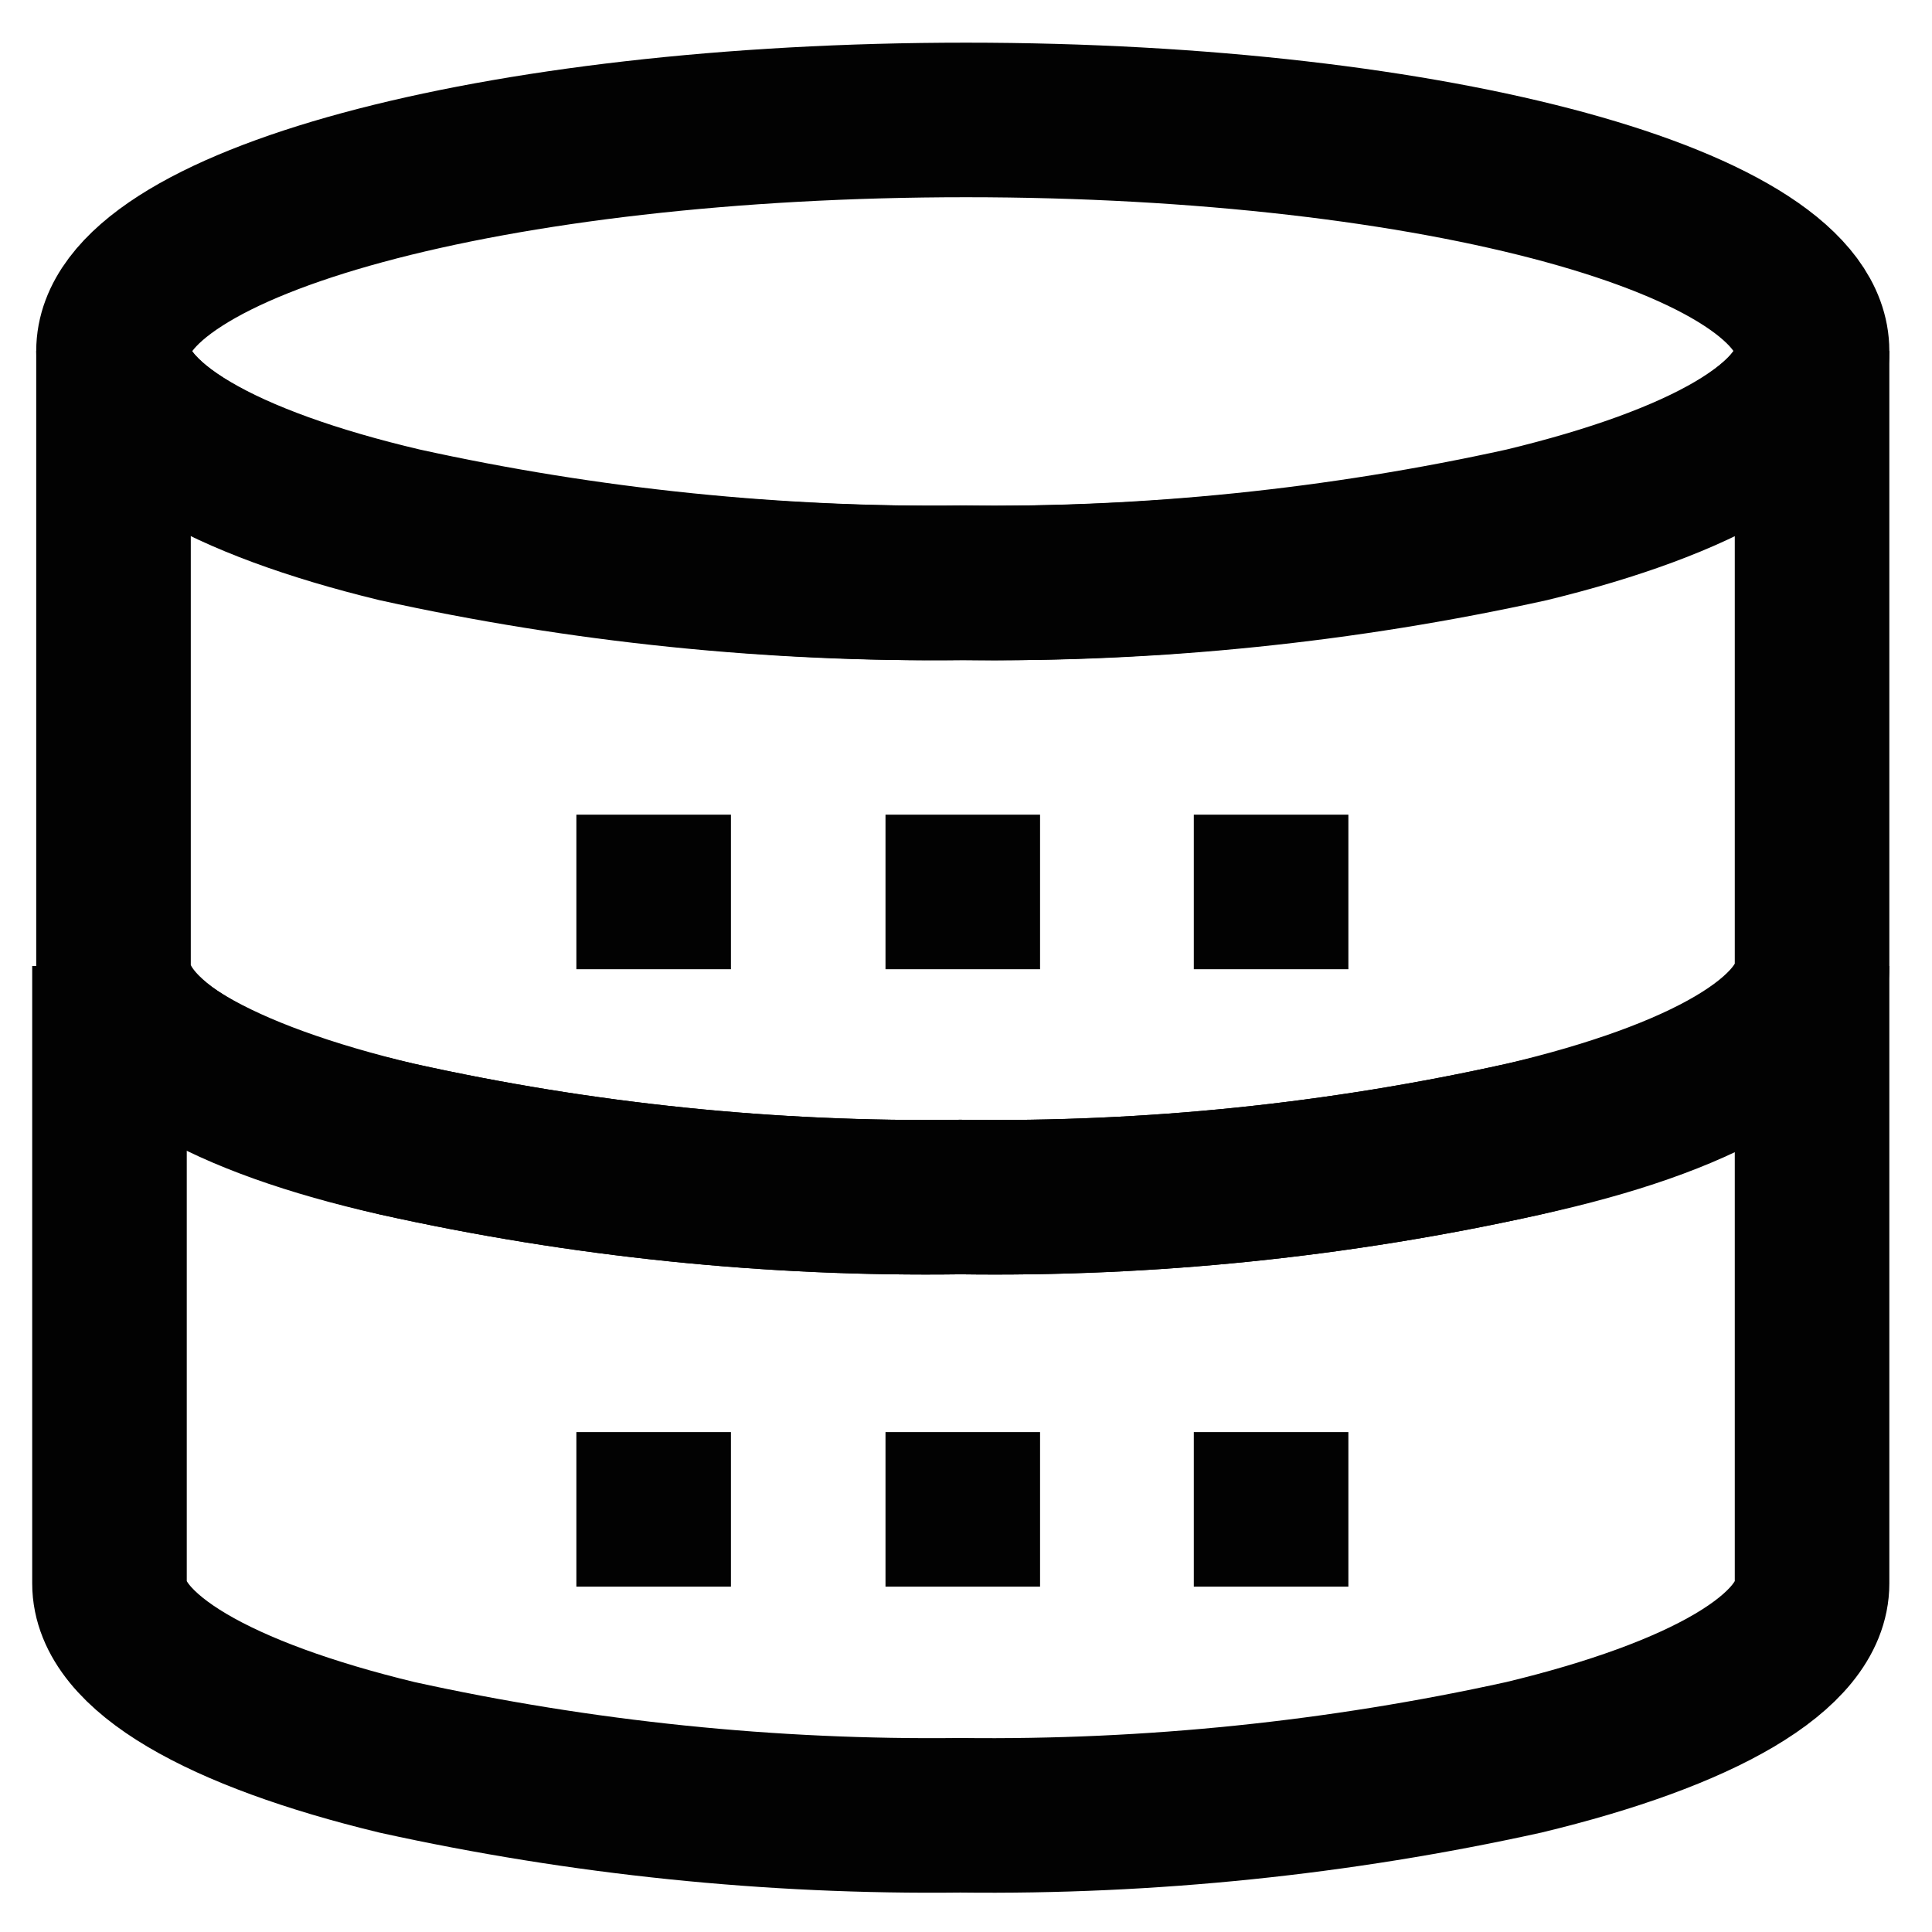
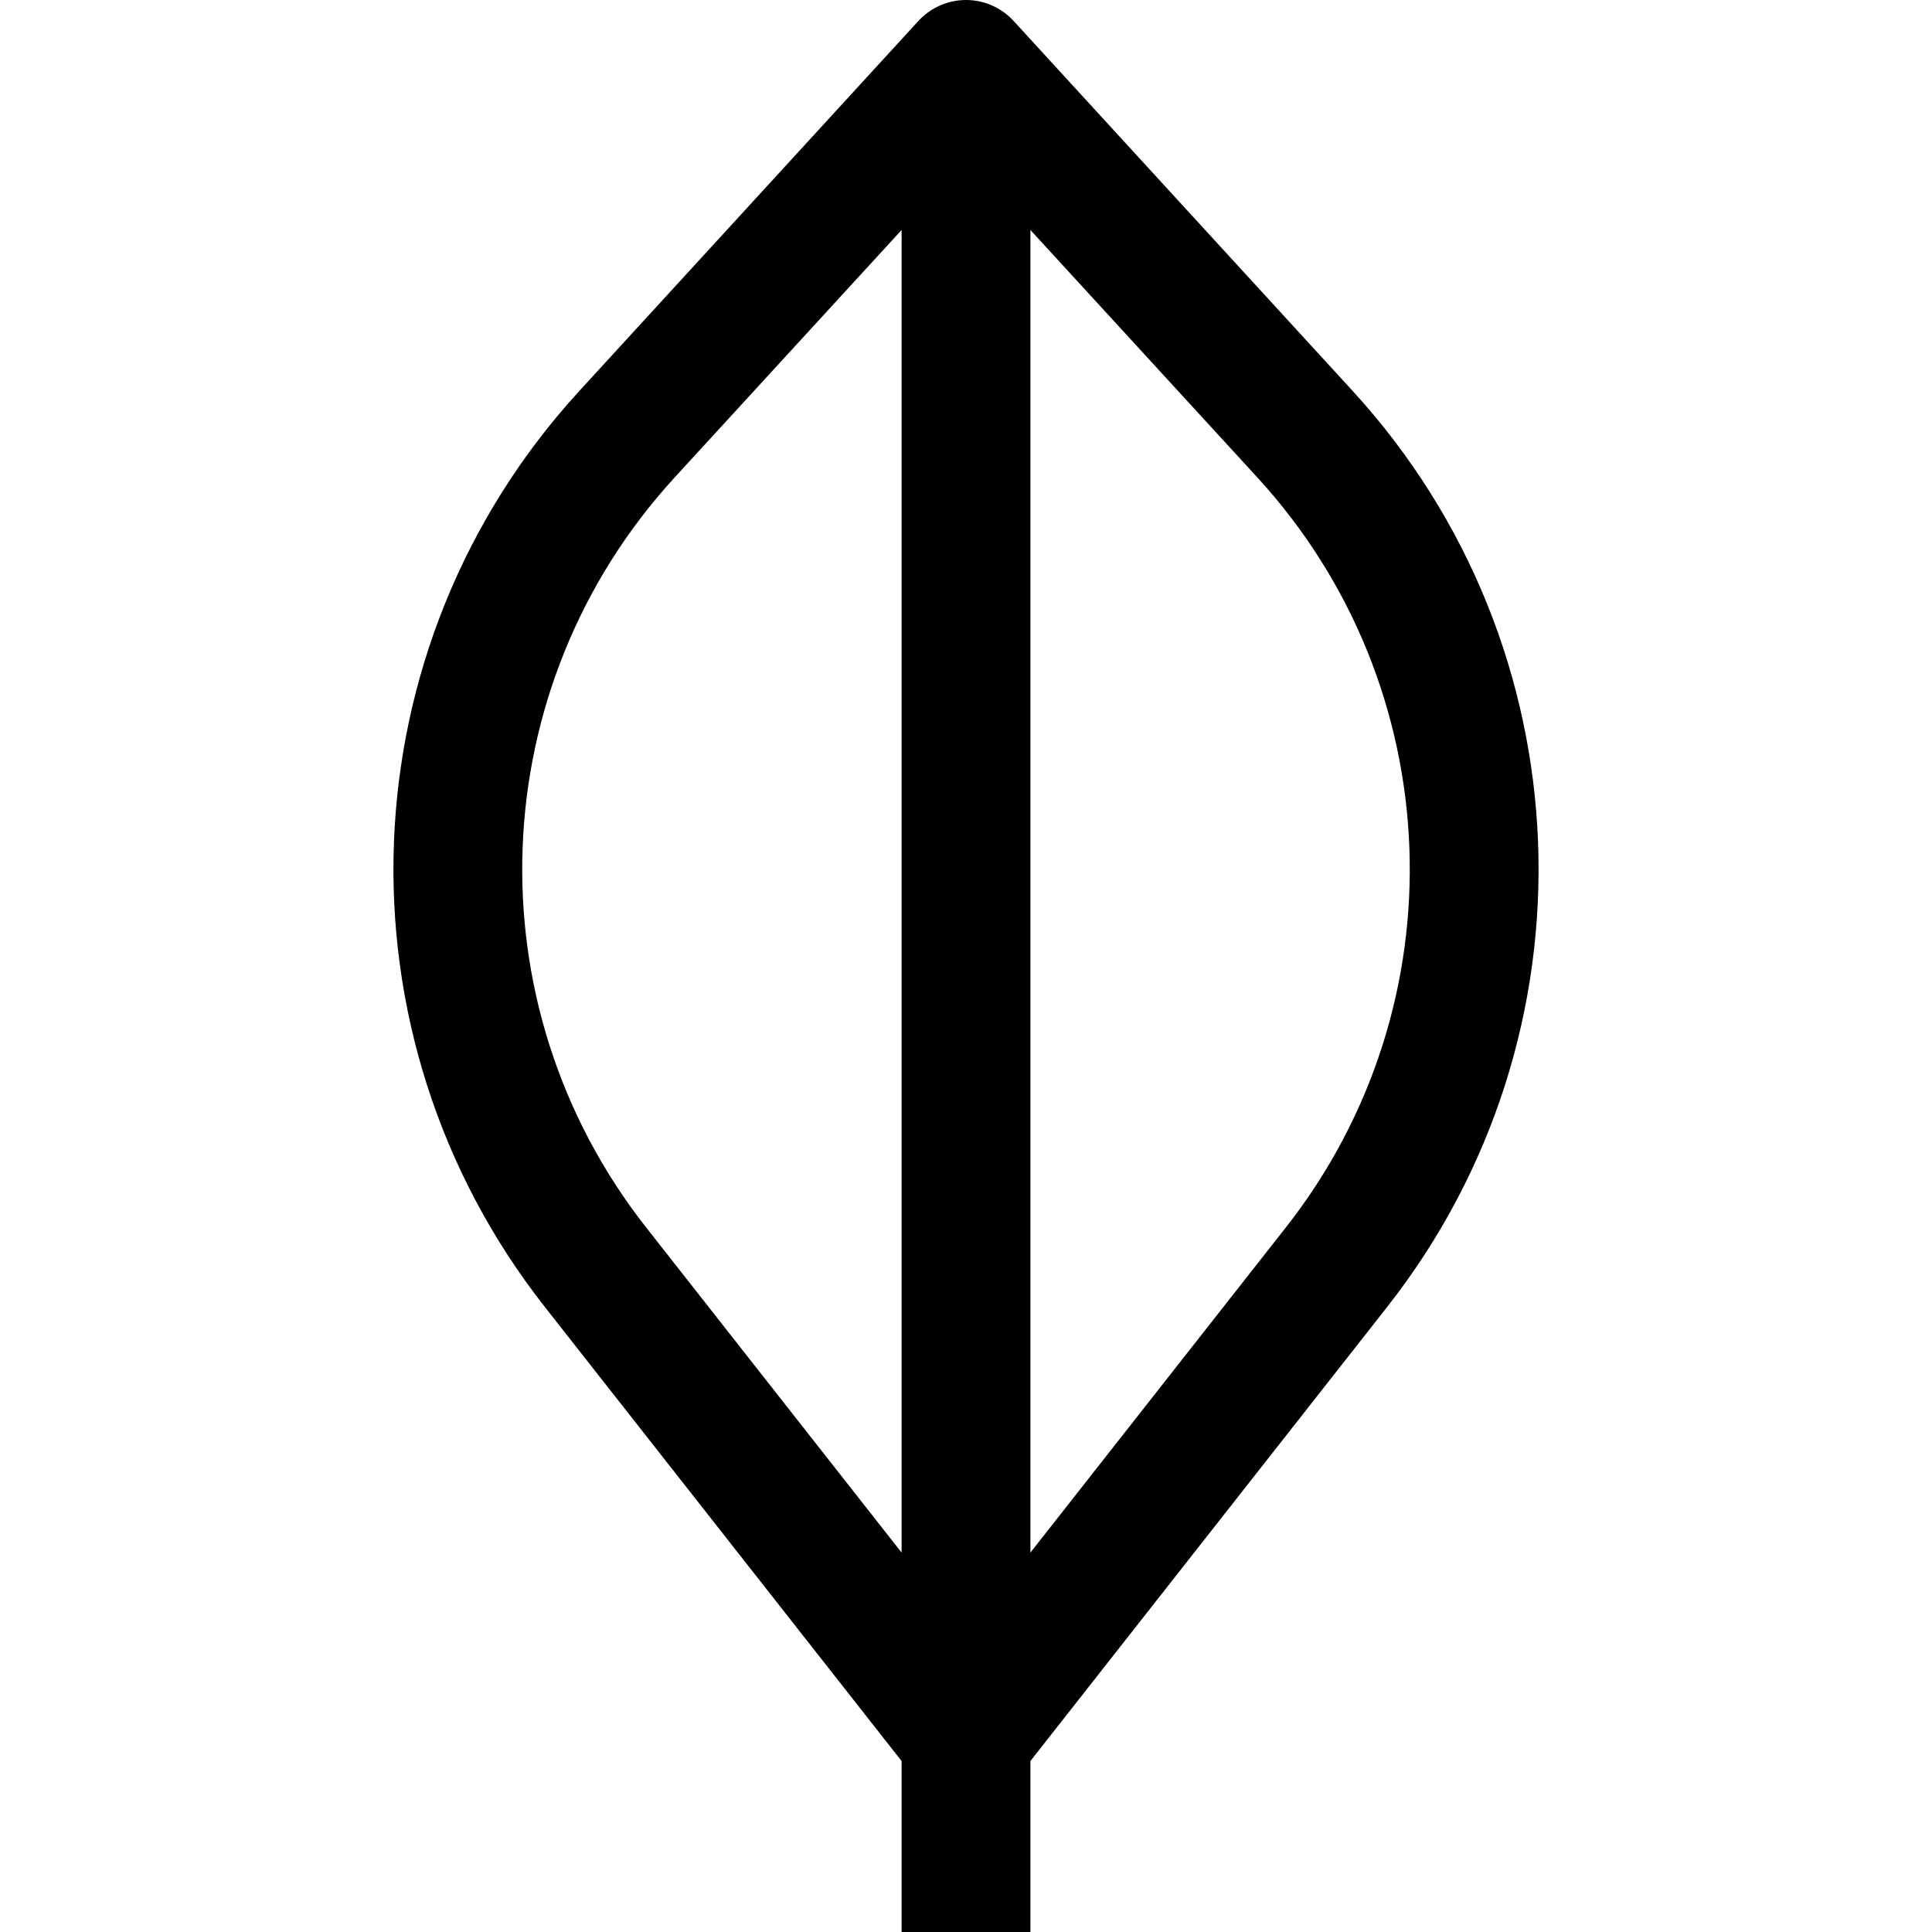
- <svg xmlns="http://www.w3.org/2000/svg" width="800px" height="800px" viewBox="0 0 24 24">
-   <defs>
-     <style>.cls-1{fill:none;stroke:#020202;stroke-miterlimit:10;stroke-width:1.92px;}</style>
-   </defs>
-   <g id="roll_brush" data-name="roll brush">
-     <path class="cls-1" d="M22.51,4.36c0,.87-1.38,1.63-3.58,2.16a30.79,30.79,0,0,1-7,.72,30.89,30.89,0,0,1-7-.72C2.79,6,1.41,5.23,1.41,4.36,1.41,2.77,6.14,1.49,12,1.49S22.51,2.77,22.51,4.36Z" />
-     <path class="cls-1" d="M22.51,4.36V12c0,.86-1.38,1.63-3.58,2.15a30.23,30.23,0,0,1-7,.72,30.32,30.32,0,0,1-7-.72C2.79,13.67,1.41,12.9,1.41,12V4.36C1.41,5.23,2.79,6,5,6.52a30.89,30.89,0,0,0,7,.72,30.79,30.79,0,0,0,7-.72C21.13,6,22.51,5.23,22.51,4.36Z" />
-     <path class="cls-1" d="M22.51,12v7.67c0,.86-1.38,1.63-3.58,2.16a30.79,30.79,0,0,1-7,.72,30.89,30.89,0,0,1-7-.72c-2.19-.53-3.57-1.3-3.57-2.16V12c0,.86,1.38,1.63,3.57,2.15a30.32,30.32,0,0,0,7,.72,30.23,30.23,0,0,0,7-.72C21.13,13.67,22.51,12.9,22.51,12Z" />
-     <line class="cls-1" x1="11" y1="11.08" x2="12.92" y2="11.08" />
-     <line class="cls-1" x1="14.83" y1="11.08" x2="16.75" y2="11.08" />
-     <line class="cls-1" x1="7.16" y1="11.08" x2="9.08" y2="11.08" />
-     <line class="cls-1" x1="11" y1="18.75" x2="12.92" y2="18.75" />
-     <line class="cls-1" x1="14.83" y1="18.75" x2="16.75" y2="18.75" />
-     <line class="cls-1" x1="7.16" y1="18.75" x2="9.08" y2="18.75" />
-   </g>
+ <svg xmlns="http://www.w3.org/2000/svg" width="800px" height="800px" viewBox="0 0 15 15" fill="none">
+   <path d="M7.5 0.5L7.869 0.162C7.774 0.059 7.64 0 7.5 0C7.36 0 7.226 0.059 7.131 0.162L7.5 0.5ZM7.5 13.5L7.107 13.809C7.202 13.93 7.347 14 7.5 14C7.653 14 7.798 13.93 7.893 13.809L7.5 13.5ZM4.623 9.838L4.23 10.147H4.23L4.623 9.838ZM4.869 3.37L4.5 3.033H4.5L4.869 3.37ZM10.131 3.37L10.5 3.033L10.131 3.37ZM10.377 9.838L10.77 10.147H10.77L10.377 9.838ZM8 15V0.5H7V15H8ZM7.893 13.191L5.016 9.529L4.23 10.147L7.107 13.809L7.893 13.191ZM5.237 3.708L7.869 0.838L7.131 0.162L4.5 3.033L5.237 3.708ZM7.131 0.838L9.763 3.708L10.5 3.033L7.869 0.162L7.131 0.838ZM9.984 9.529L7.107 13.191L7.893 13.809L10.77 10.147L9.984 9.529ZM9.763 3.708C11.252 5.333 11.345 7.797 9.984 9.529L10.77 10.147C12.434 8.029 12.32 5.018 10.5 3.033L9.763 3.708ZM5.016 9.529C3.655 7.797 3.748 5.333 5.237 3.708L4.5 3.033C2.68 5.018 2.566 8.029 4.23 10.147L5.016 9.529Z" fill="#000000" />
</svg>
